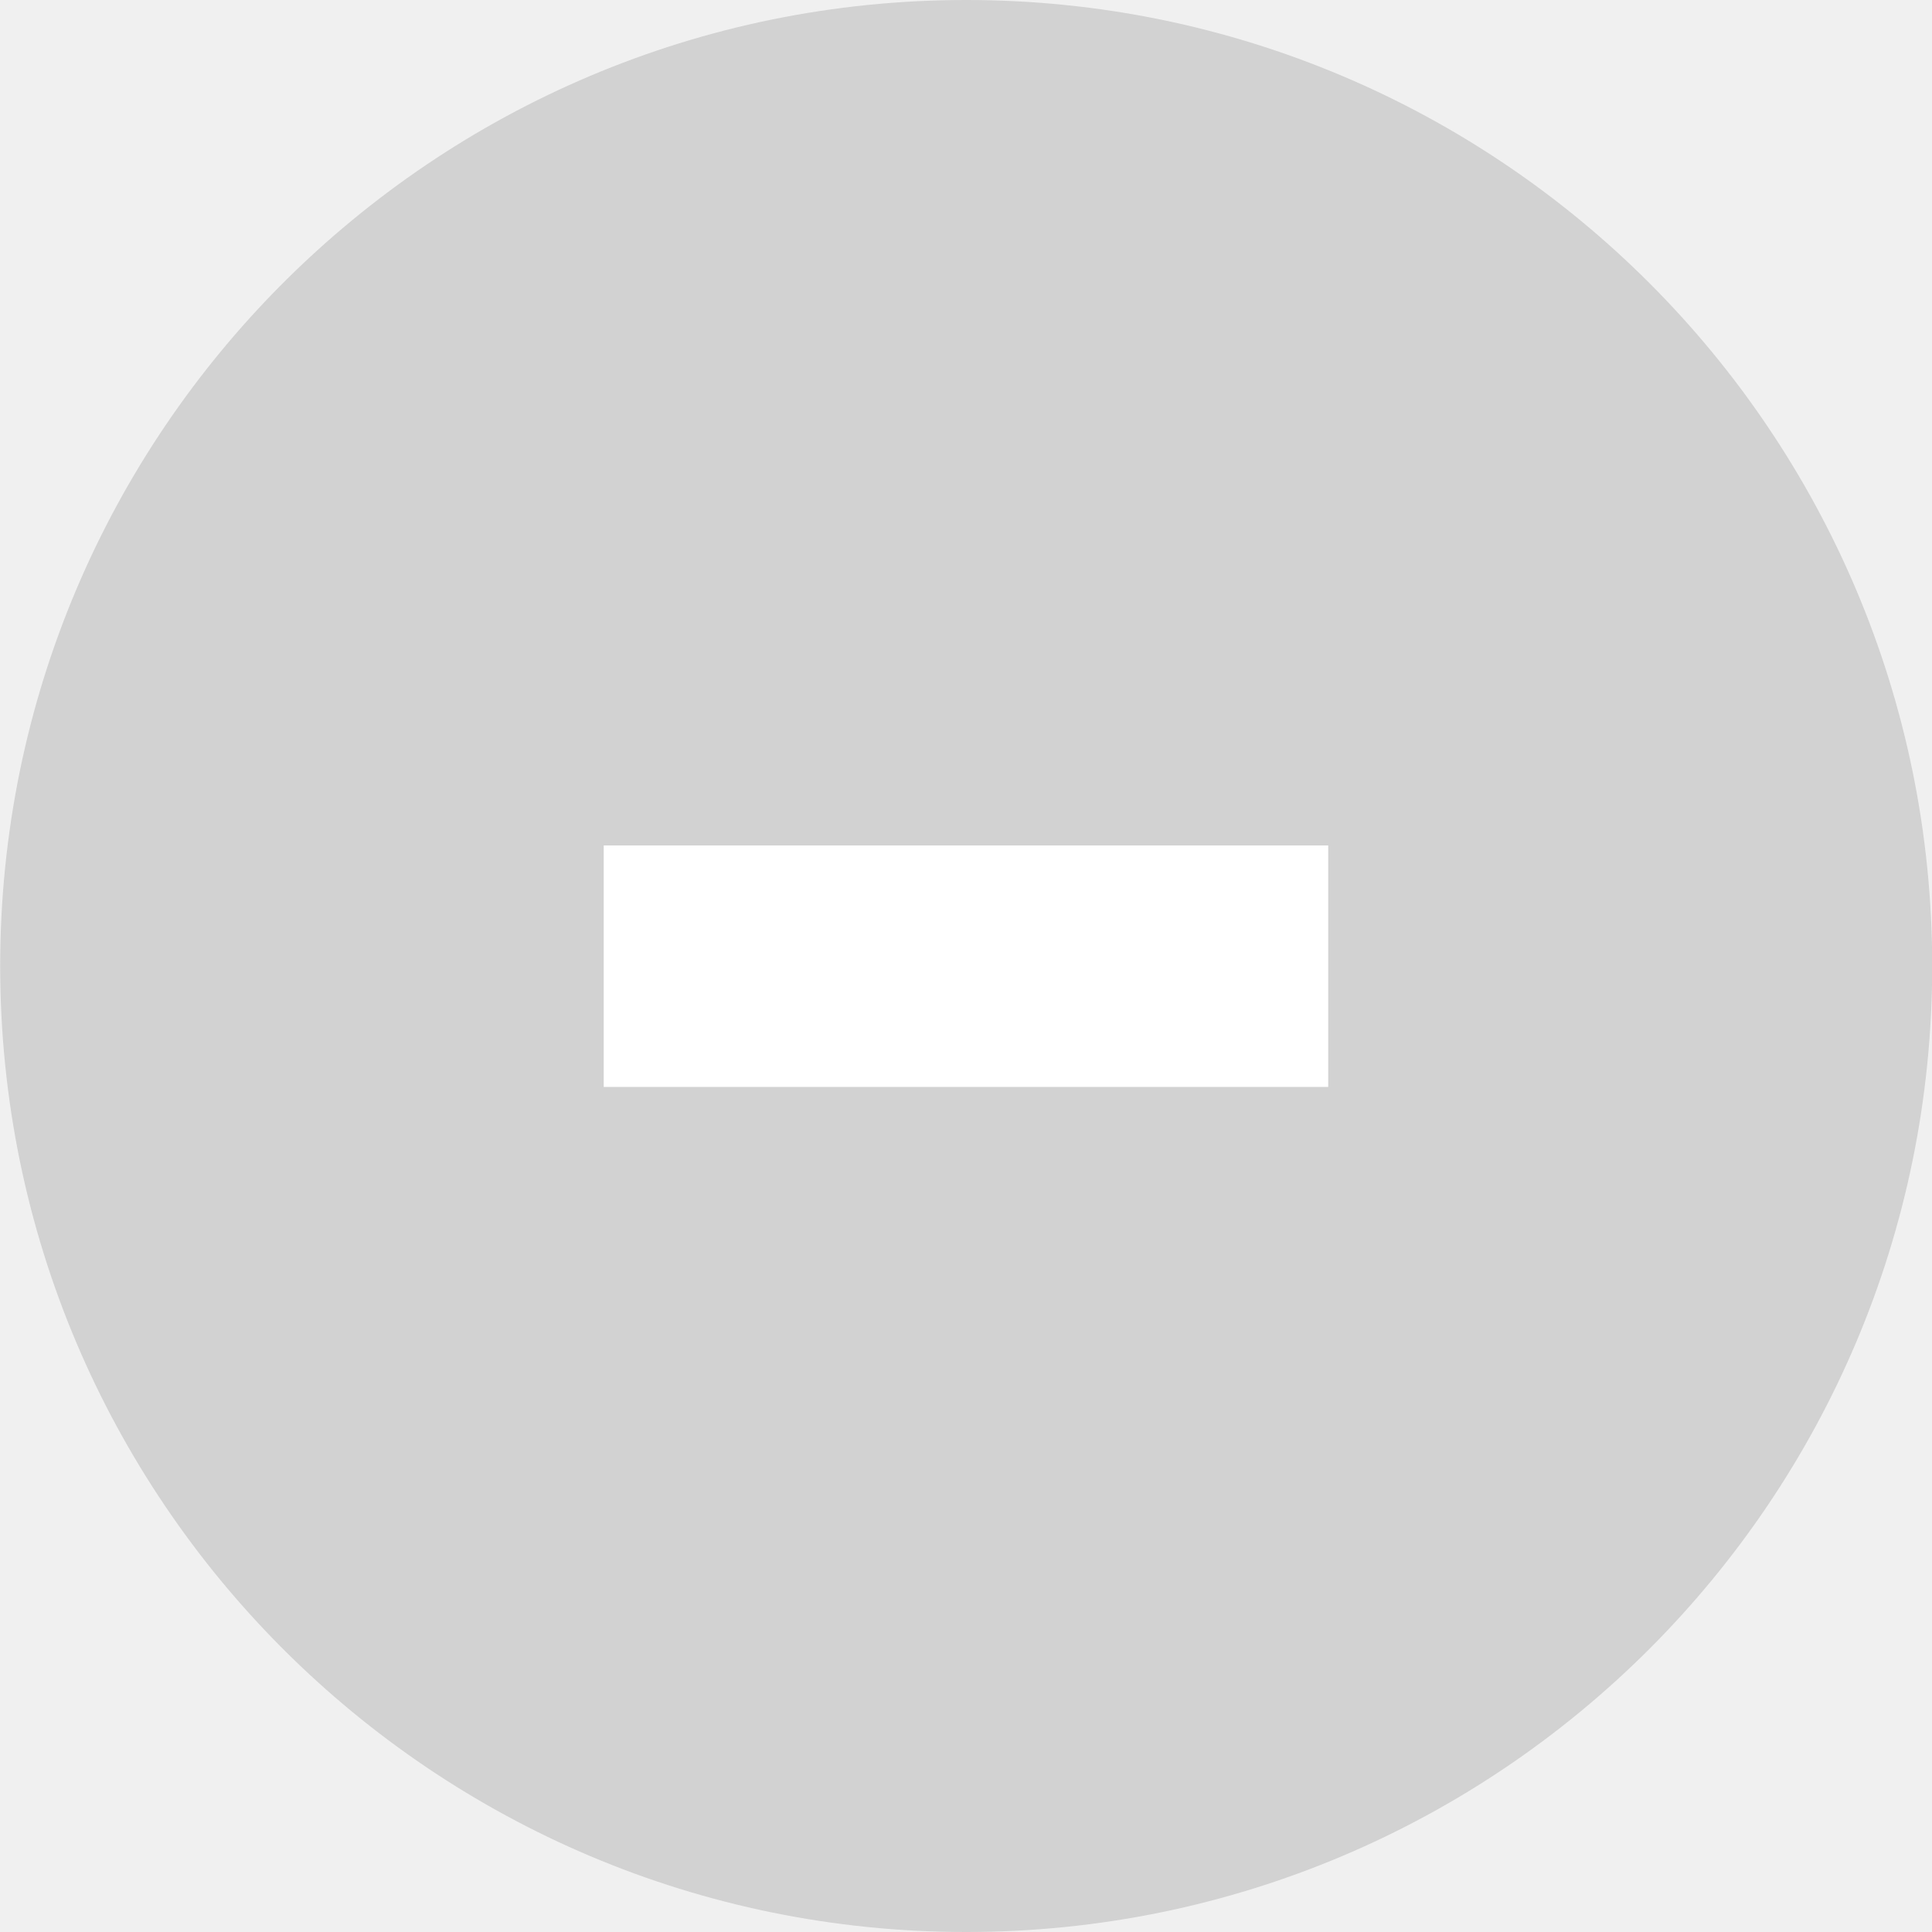
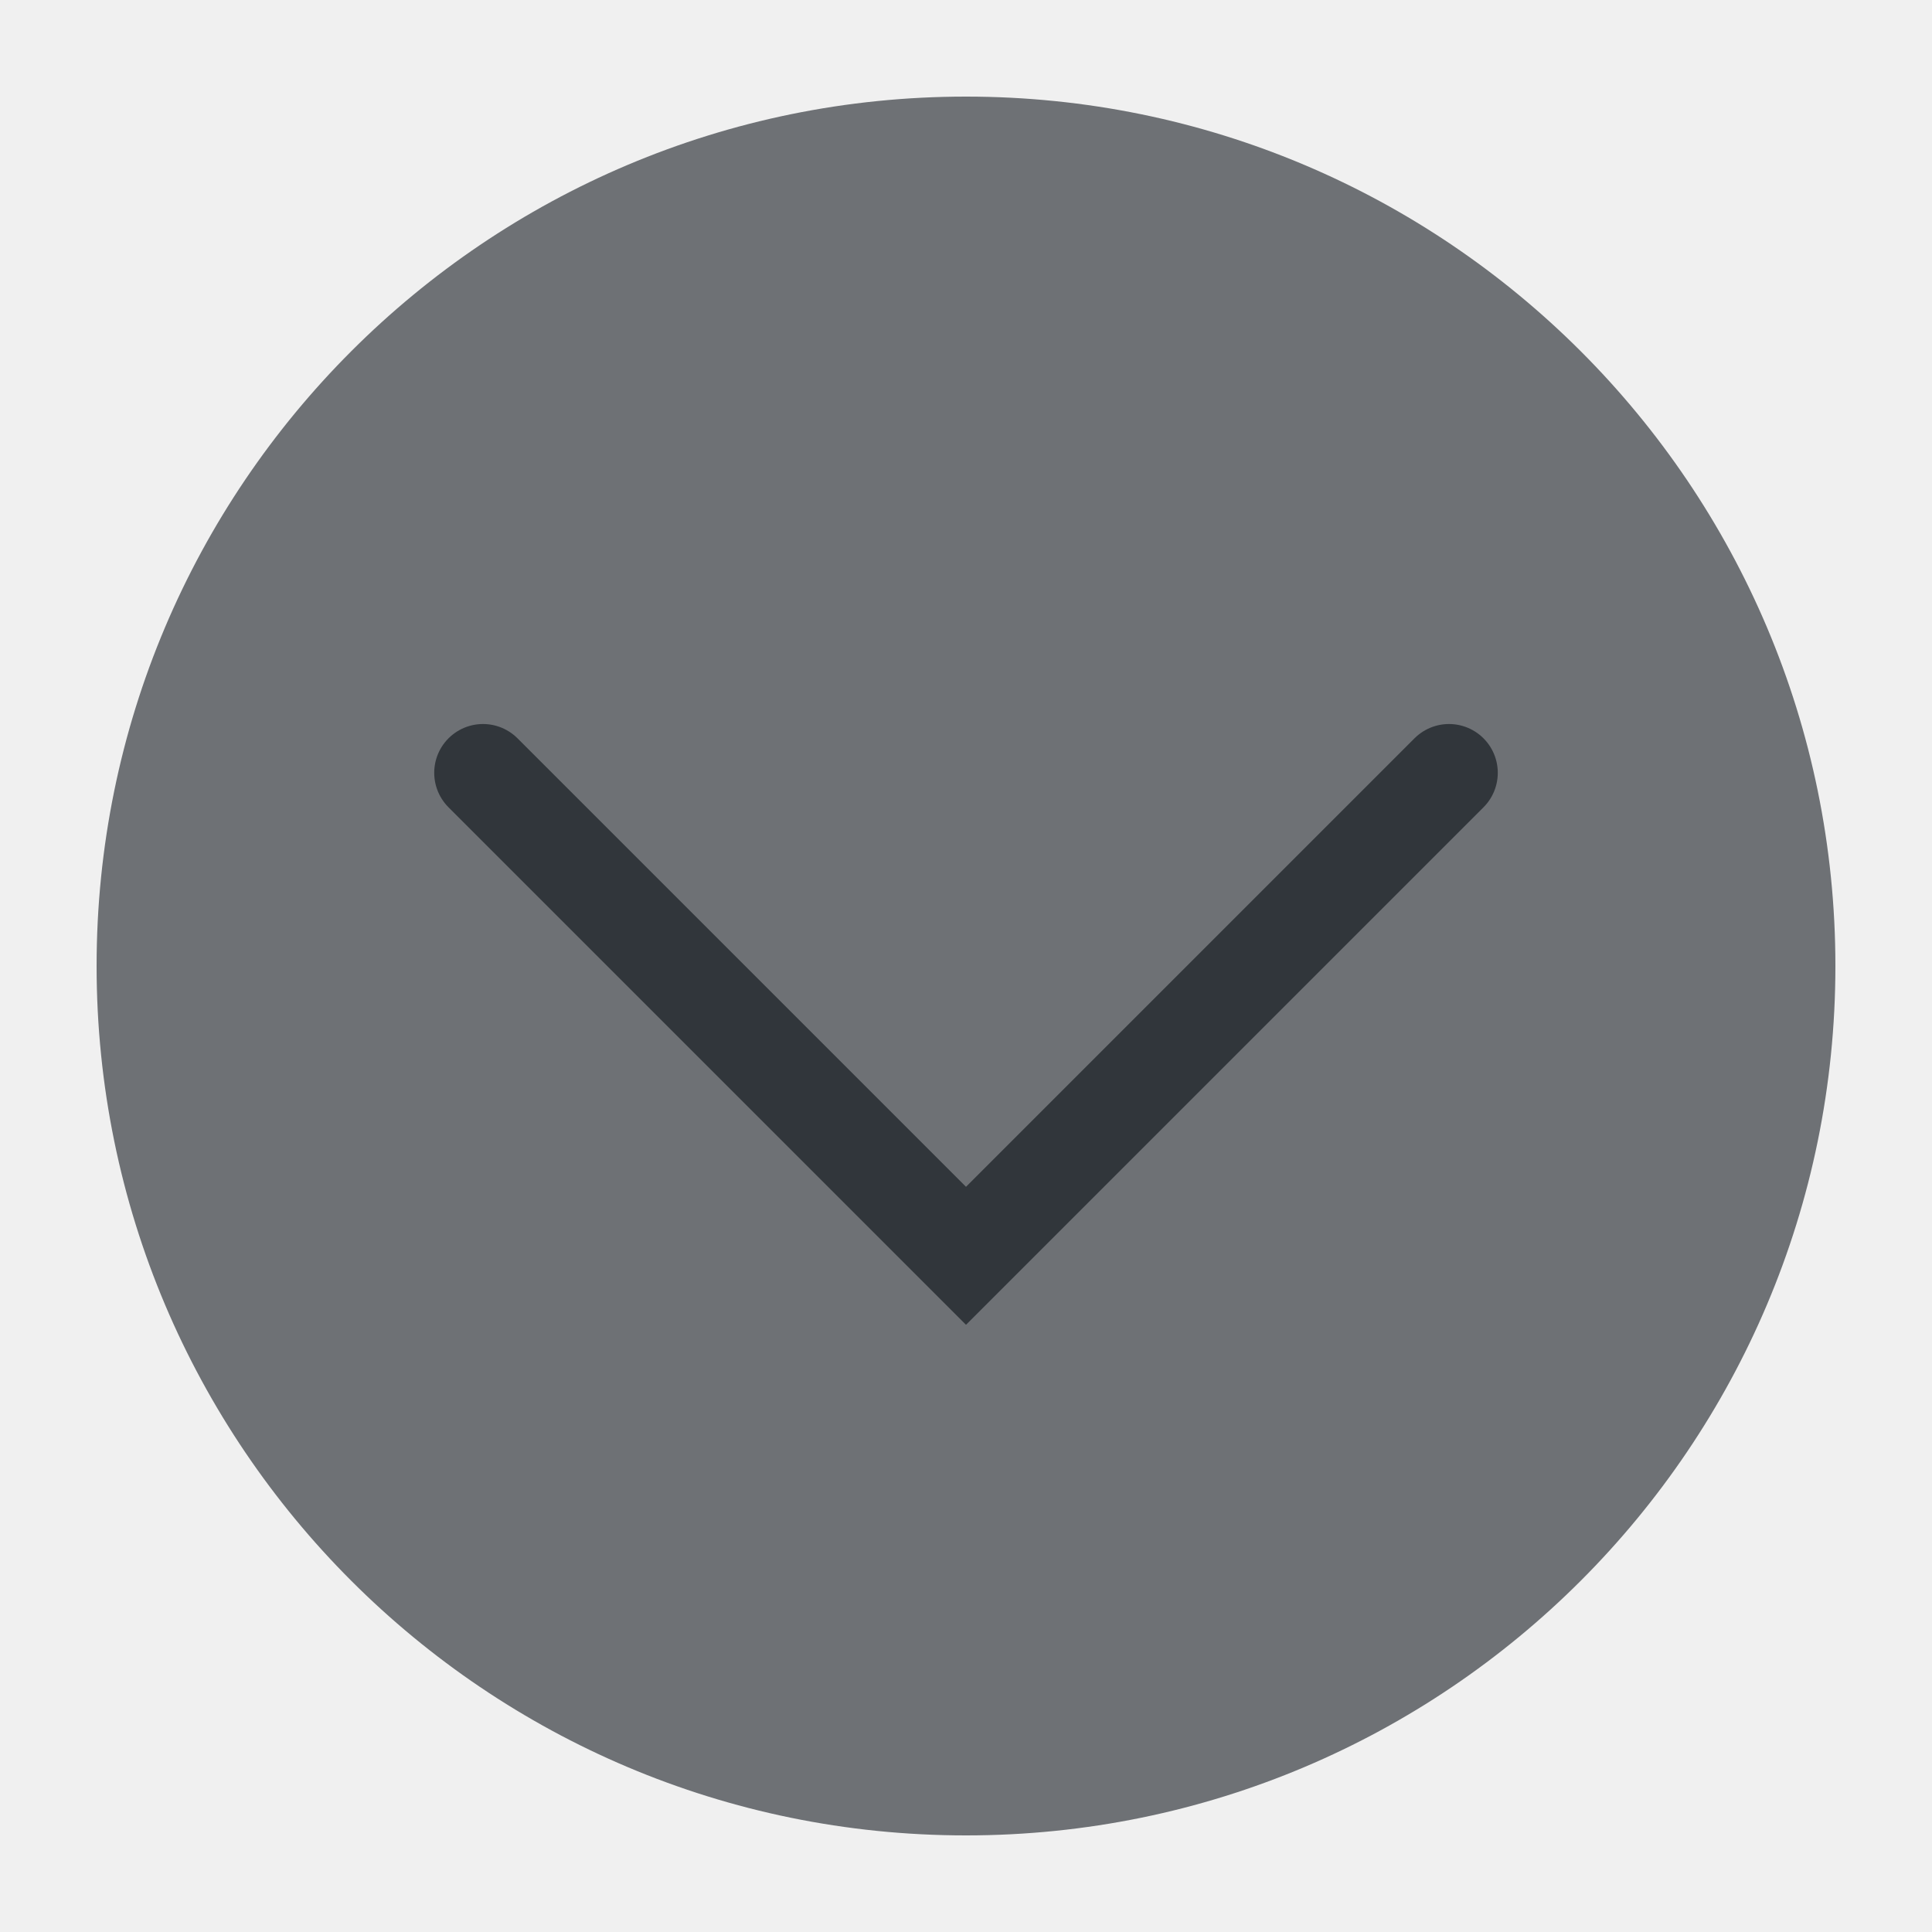
<svg xmlns="http://www.w3.org/2000/svg" viewBox="0 0 50 50" version="1.2" baseProfile="tiny">
  <defs>
</defs>
  <g fill="none" stroke="black" stroke-width="1" fill-rule="evenodd" stroke-linecap="square" stroke-linejoin="bevel">
-     <g fill="#b3b3b3" fill-opacity="1" stroke="none" transform="matrix(3.125,0,0,3.125,-3953.12,-771.875)" font-family="Noto Sans" font-size="11" font-weight="400" font-style="normal" opacity="0.5">
-       <circle cx="1273" cy="255" r="8" />
+     <g fill="#6e7175" fill-opacity="1" stroke="none" transform="matrix(2.5,0,0,2.5,2.5,2.5)" font-family="Noto Sans" font-size="11" font-weight="400" font-style="normal">
+       <circle cx="9" cy="9" r="9" />
    </g>
-     <g fill="#ffffff" fill-opacity="1" stroke="none" transform="matrix(3.125,0,0,3.125,-253.126,-3021.87)" font-family="Noto Sans" font-size="12" font-weight="400" font-style="normal">
-       <path vector-effect="none" fill-rule="nonzero" d="M86,974 L86,976 L92,976 L92,974 L86,974" />
-     </g>
-     <g fill="none" stroke="none" transform="matrix(3.125,0,0,3.125,-1512.5,580.118)" font-family="Noto Sans" font-size="11" font-weight="400" font-style="normal">
-       <rect x="484" y="-185.638" width="16" height="16" />
+     <g fill="none" stroke="#31363b" stroke-opacity="1" stroke-width="1.01" stroke-linecap="round" stroke-linejoin="miter" stroke-miterlimit="2" transform="matrix(2.5,0,0,2.5,2.5,2.5)" font-family="Noto Sans" font-size="11" font-weight="400" font-style="normal">
+       <polyline fill="none" vector-effect="none" points="4,7 9,12 14,7 " />
    </g>
    <g fill="none" stroke="#000000" stroke-opacity="1" stroke-width="1" stroke-linecap="square" stroke-linejoin="bevel" transform="matrix(1,0,0,1,0,0)" font-family="Noto Sans" font-size="11" font-weight="400" font-style="normal">
</g>
  </g>
</svg>
